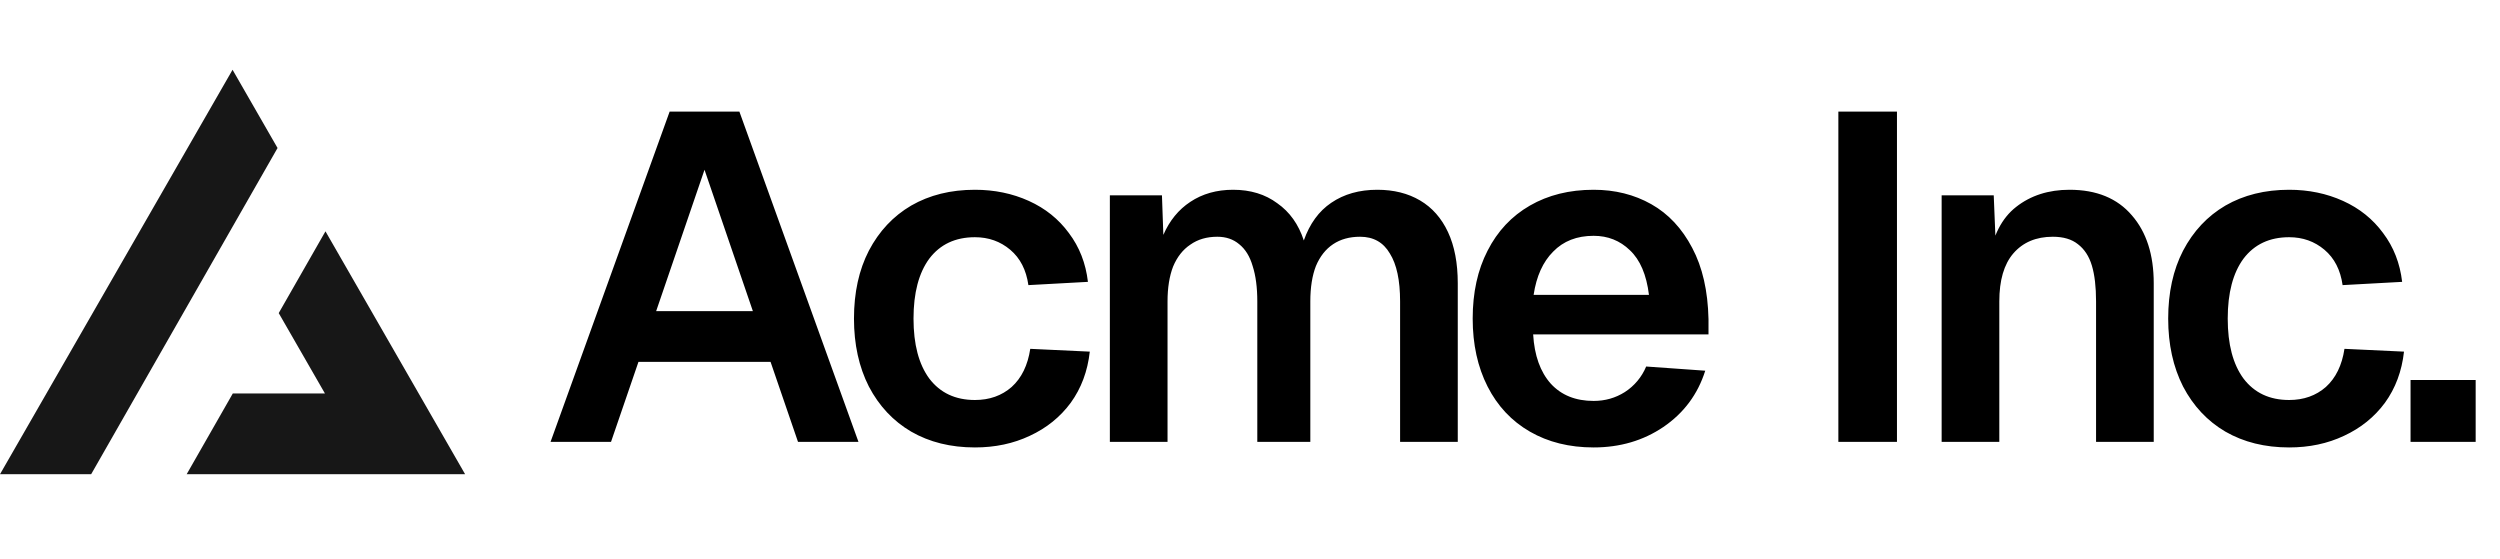
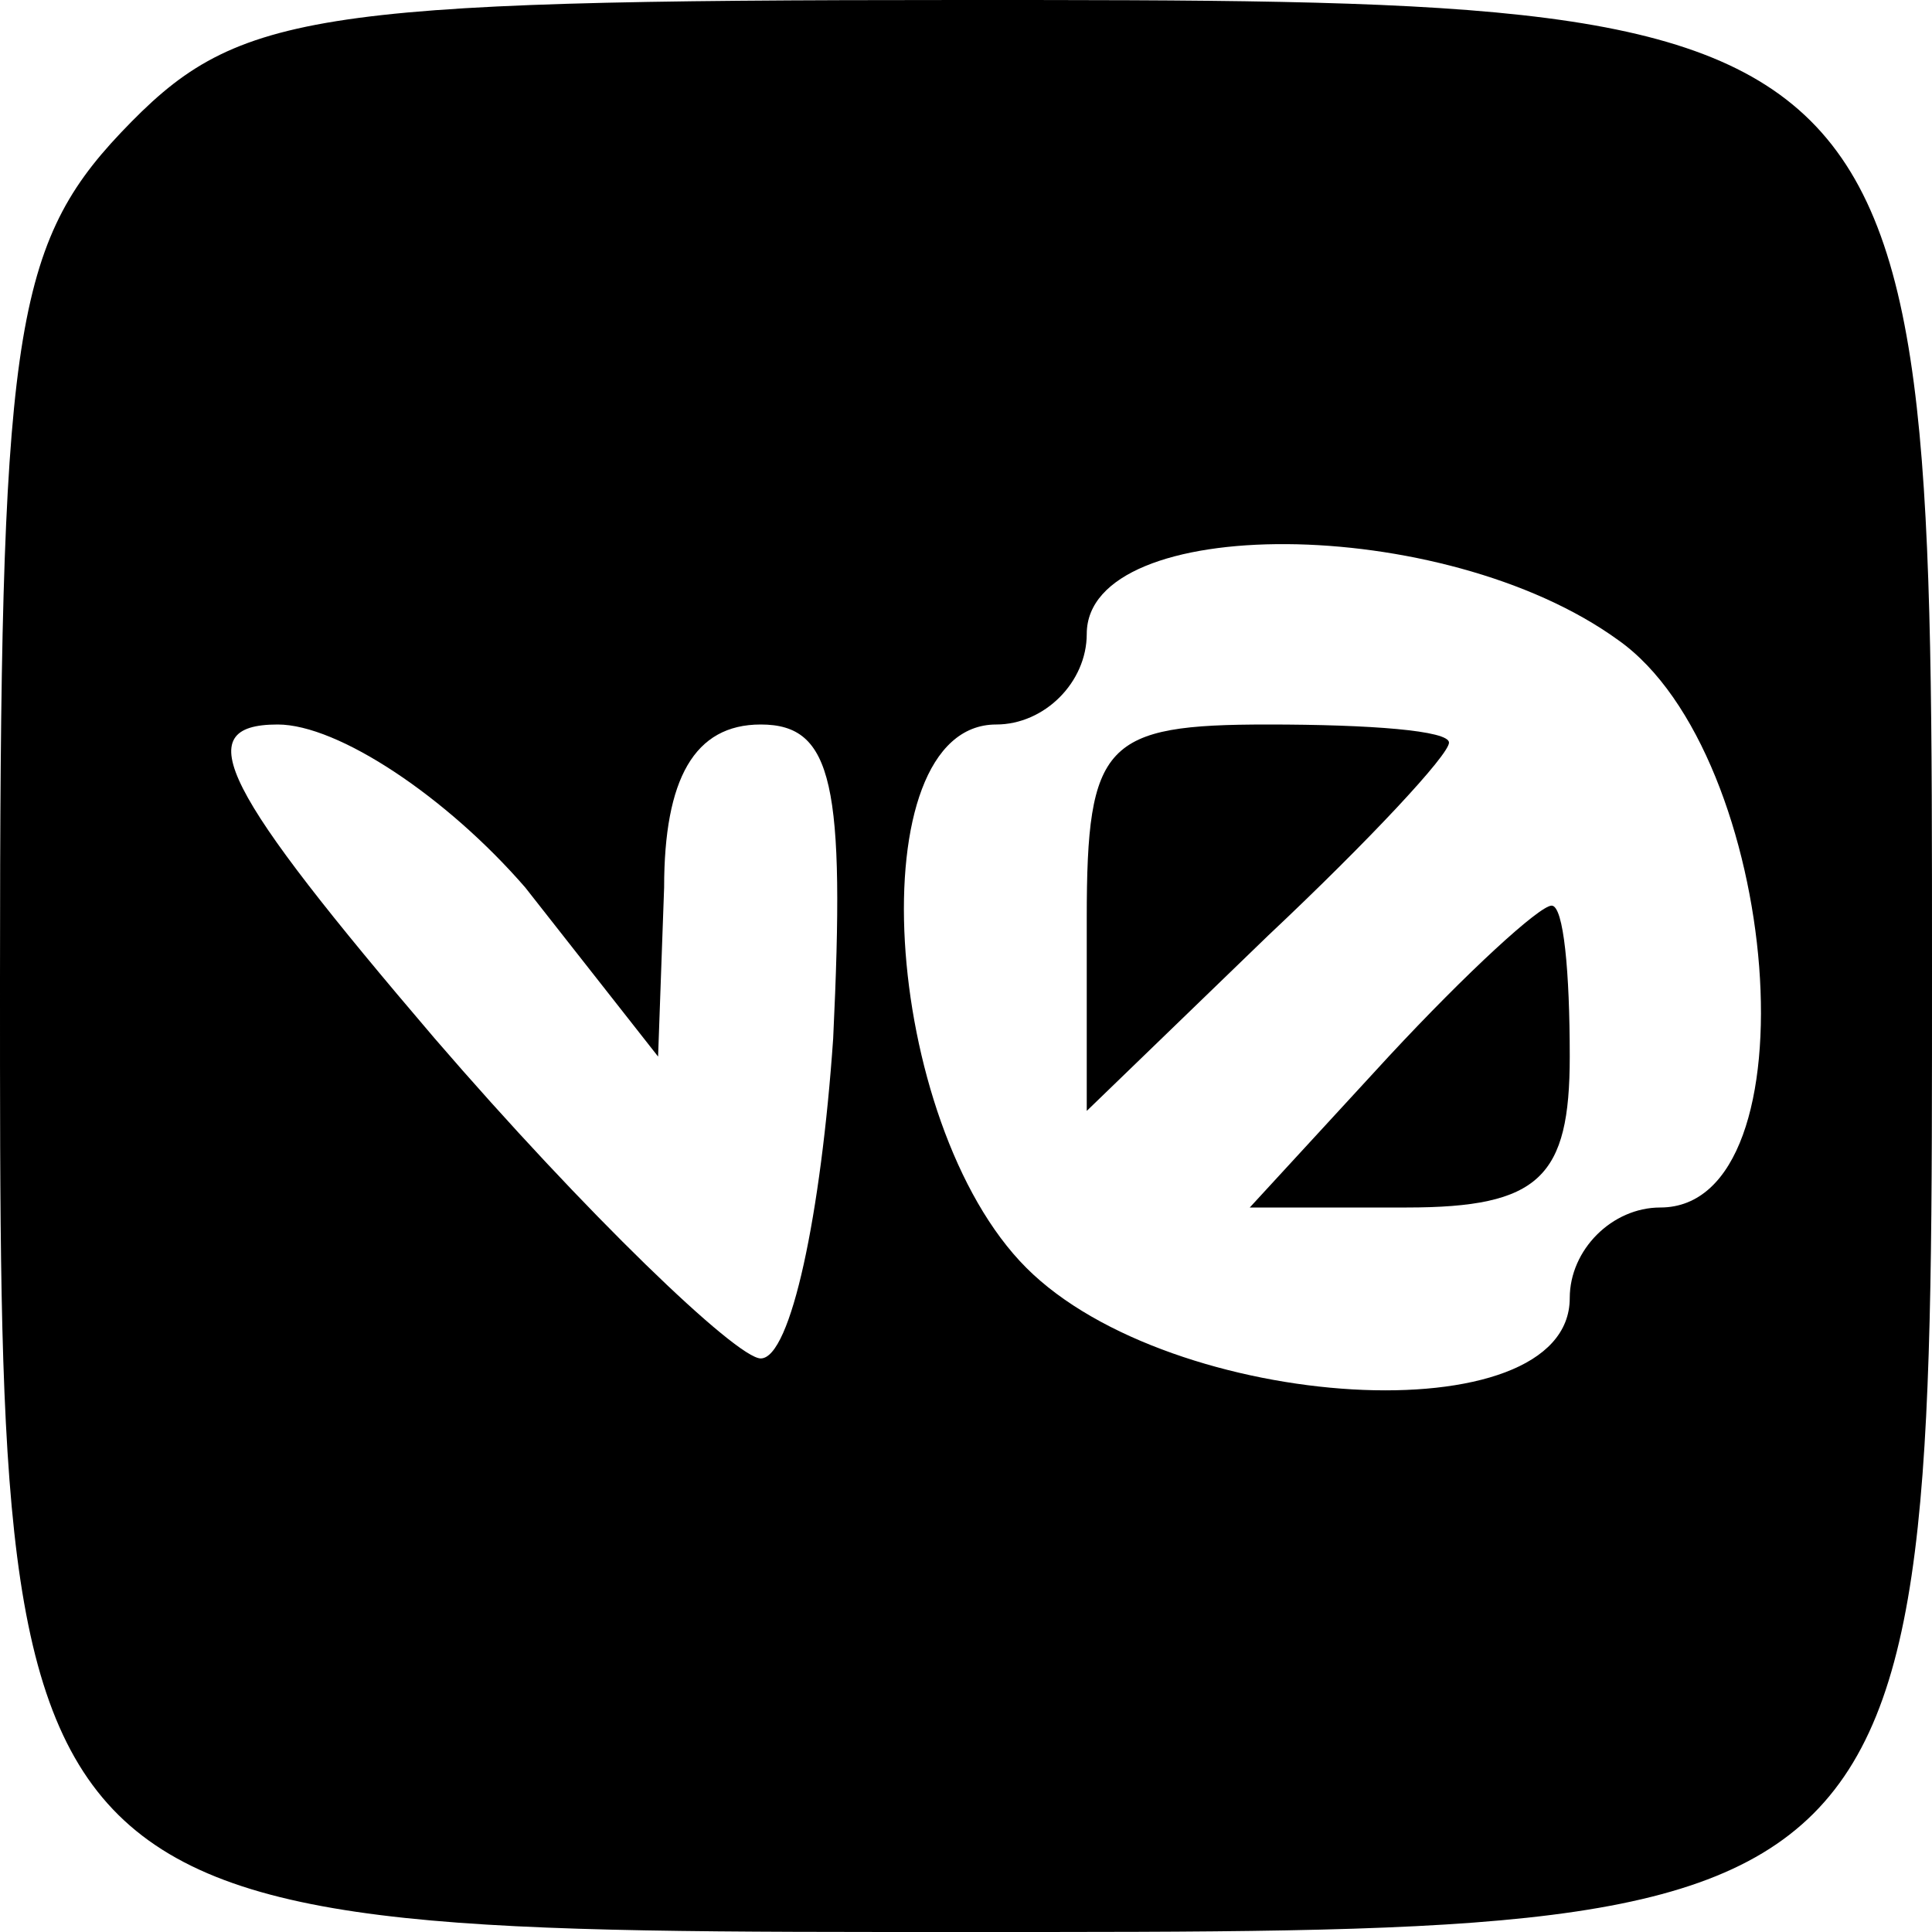
- <svg xmlns="http://www.w3.org/2000/svg" width="215" height="48" fill="none">
-   <path fill="#000" d="M57.588 9.6h6L73.828 38h-5.2l-2.36-6.88h-11.36L52.548 38h-5.2l10.24-28.4Zm7.16 17.16-4.16-12.16-4.16 12.16h8.32Zm23.694-2.24c-.186-1.307-.706-2.32-1.56-3.04-.853-.72-1.866-1.08-3.04-1.08-1.68 0-2.986.613-3.92 1.84-.906 1.227-1.36 2.947-1.36 5.16s.454 3.933 1.36 5.16c.934 1.227 2.24 1.84 3.92 1.84 1.254 0 2.307-.373 3.16-1.12.854-.773 1.387-1.867 1.6-3.28l5.12.24c-.186 1.68-.733 3.147-1.64 4.4-.906 1.227-2.08 2.173-3.52 2.84-1.413.667-2.986 1-4.72 1-2.08 0-3.906-.453-5.48-1.36-1.546-.907-2.76-2.2-3.64-3.88-.853-1.68-1.28-3.627-1.28-5.84 0-2.24.427-4.187 1.28-5.84.88-1.68 2.094-2.973 3.64-3.88 1.574-.907 3.4-1.36 5.48-1.36 1.68 0 3.227.32 4.64.96 1.414.64 2.56 1.56 3.44 2.76.907 1.2 1.454 2.6 1.64 4.2l-5.12.28Zm11.486-7.72.12 3.4c.534-1.227 1.307-2.173 2.32-2.84 1.04-.693 2.267-1.04 3.68-1.04 1.494 0 2.76.387 3.8 1.16 1.067.747 1.827 1.813 2.28 3.2.507-1.44 1.294-2.52 2.36-3.24 1.094-.747 2.414-1.12 3.96-1.12 1.414 0 2.64.307 3.68.92s1.84 1.52 2.4 2.72c.56 1.2.84 2.667.84 4.4V38h-4.96V25.92c0-1.813-.293-3.187-.88-4.12-.56-.96-1.413-1.44-2.56-1.44-.906 0-1.68.213-2.32.64-.64.427-1.133 1.053-1.48 1.88-.32.827-.48 1.84-.48 3.04V38h-4.56V25.92c0-1.2-.133-2.213-.4-3.04-.24-.827-.626-1.453-1.16-1.88-.506-.427-1.133-.64-1.88-.64-.906 0-1.68.227-2.32.68-.64.427-1.133 1.053-1.48 1.88-.32.827-.48 1.827-.48 3V38h-4.96V16.8h4.48Zm26.723 10.6c0-2.24.427-4.187 1.28-5.84.854-1.68 2.067-2.973 3.64-3.88 1.574-.907 3.4-1.36 5.48-1.36 1.84 0 3.494.413 4.96 1.24 1.467.827 2.64 2.08 3.52 3.76.88 1.653 1.347 3.693 1.4 6.12v1.32h-15.08c.107 1.813.614 3.227 1.52 4.24.907.987 2.134 1.48 3.68 1.48.987 0 1.88-.253 2.68-.76a4.803 4.803 0 0 0 1.84-2.2l5.08.36c-.64 2.027-1.84 3.64-3.6 4.84-1.733 1.173-3.733 1.76-6 1.76-2.08 0-3.906-.453-5.48-1.36-1.573-.907-2.786-2.2-3.64-3.88-.853-1.68-1.28-3.627-1.28-5.84Zm15.16-2.04c-.213-1.733-.76-3.013-1.64-3.84-.853-.827-1.893-1.24-3.12-1.24-1.44 0-2.6.453-3.48 1.36-.88.88-1.44 2.12-1.68 3.72h9.92ZM163.139 9.6V38h-5.04V9.6h5.04Zm8.322 7.2.24 5.88-.64-.36c.32-2.053 1.094-3.56 2.32-4.52 1.254-.987 2.787-1.48 4.6-1.48 2.32 0 4.107.733 5.36 2.2 1.254 1.44 1.88 3.387 1.88 5.84V38h-4.96V25.92c0-1.253-.12-2.28-.36-3.08-.24-.8-.64-1.413-1.2-1.84-.533-.427-1.253-.64-2.16-.64-1.44 0-2.573.48-3.4 1.44-.8.933-1.2 2.307-1.2 4.12V38h-4.96V16.8h4.48Zm30.003 7.72c-.186-1.307-.706-2.32-1.56-3.04-.853-.72-1.866-1.08-3.04-1.08-1.68 0-2.986.613-3.92 1.84-.906 1.227-1.36 2.947-1.36 5.16s.454 3.933 1.36 5.16c.934 1.227 2.24 1.84 3.92 1.84 1.254 0 2.307-.373 3.16-1.12.854-.773 1.387-1.867 1.6-3.28l5.12.24c-.186 1.68-.733 3.147-1.64 4.4-.906 1.227-2.08 2.173-3.52 2.84-1.413.667-2.986 1-4.72 1-2.08 0-3.906-.453-5.48-1.36-1.546-.907-2.76-2.2-3.64-3.88-.853-1.68-1.28-3.627-1.28-5.84 0-2.24.427-4.187 1.28-5.84.88-1.68 2.094-2.973 3.64-3.88 1.574-.907 3.4-1.36 5.48-1.36 1.68 0 3.227.32 4.64.96 1.414.64 2.56 1.56 3.44 2.76.907 1.2 1.454 2.6 1.64 4.2l-5.12.28Zm11.443 8.16V38h-5.6v-5.32h5.6Z" />
-   <path fill="#171717" fill-rule="evenodd" d="m7.839 40.783 16.03-28.054L20 6 0 40.783h7.839Zm8.214 0H40L27.99 19.894l-4.02 7.032 3.976 6.914H20.02l-3.967 6.943Z" clip-rule="evenodd" />
+ <svg xmlns="http://www.w3.org/2000/svg" version="1.0" width="32pt" height="32pt" viewBox="0 0 32 32" preserveAspectRatio="xMidYMid meet">
+   <g transform="translate(0,32) scale(0.1,-0.1)" fill="#000000" stroke="none">
+     <path d="M20 298 c-18 -19 -20 -35 -20 -140 0 -159 -1 -158 160 -158 161 0 160 -1 160 160 0 160 0 160 -161 160 -109 0 -120 -2 -139 -22z m248 -84 c27 -19 33 -94 7 -94 -8 0 -15 -7 -15 -15 0 -23 -66 -19 -90 5 -24 24 -28 90 -5 90 8 0 15 7 15 15 0 20 59 20 88 -1z m-181 -41 l22 -28 1 28 c0 18 5 27 16 27 12 0 14 -10 12 -52 -2 -29 -7 -53 -12 -53 -4 0 -29 24 -54 53 -35 41 -41 52 -26 52 10 0 28 -12 41 -27z" />
+     <path d="M180 168 l0 -32 30 29 c17 16 30 30 30 32 0 2 -13 3 -30 3 -27 0 -30 -3 -30 -32z" />
+     <path d="M230 145 l-23 -25 26 0 c22 0 27 5 27 25 0 14 -1 25 -3 25 -2 0 -14 -11 -27 -25z" />
+   </g>
</svg>
